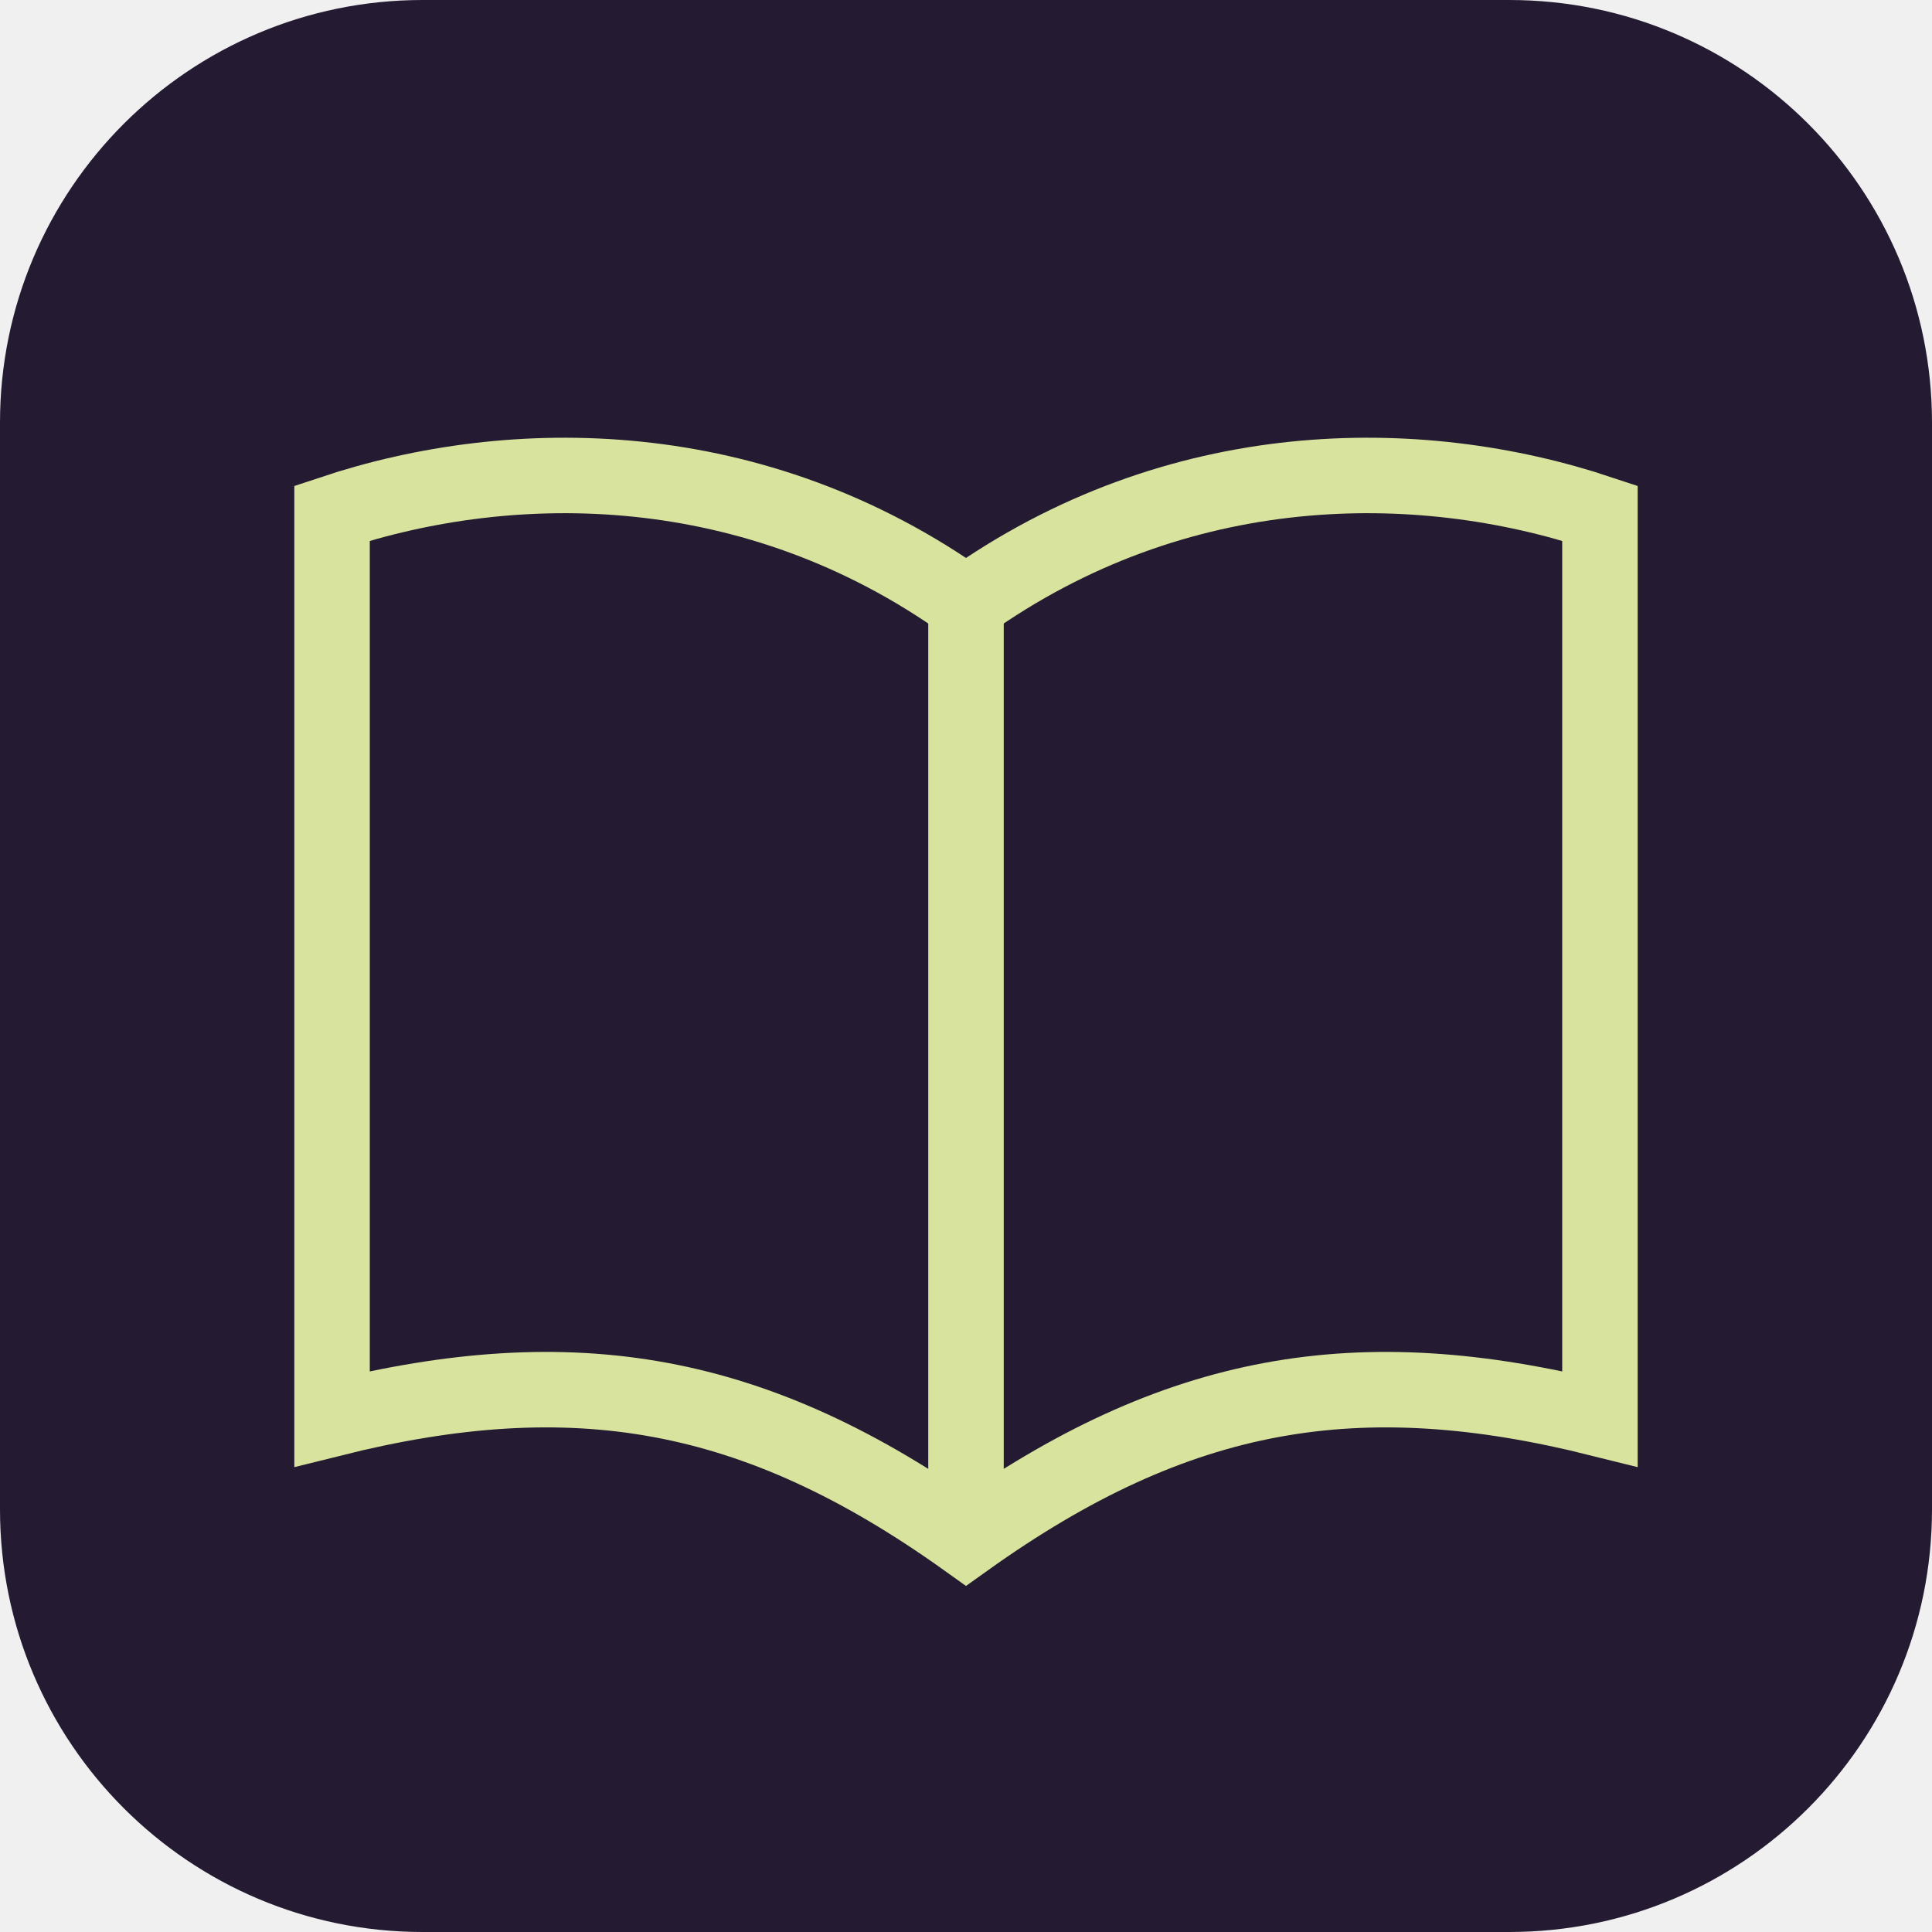
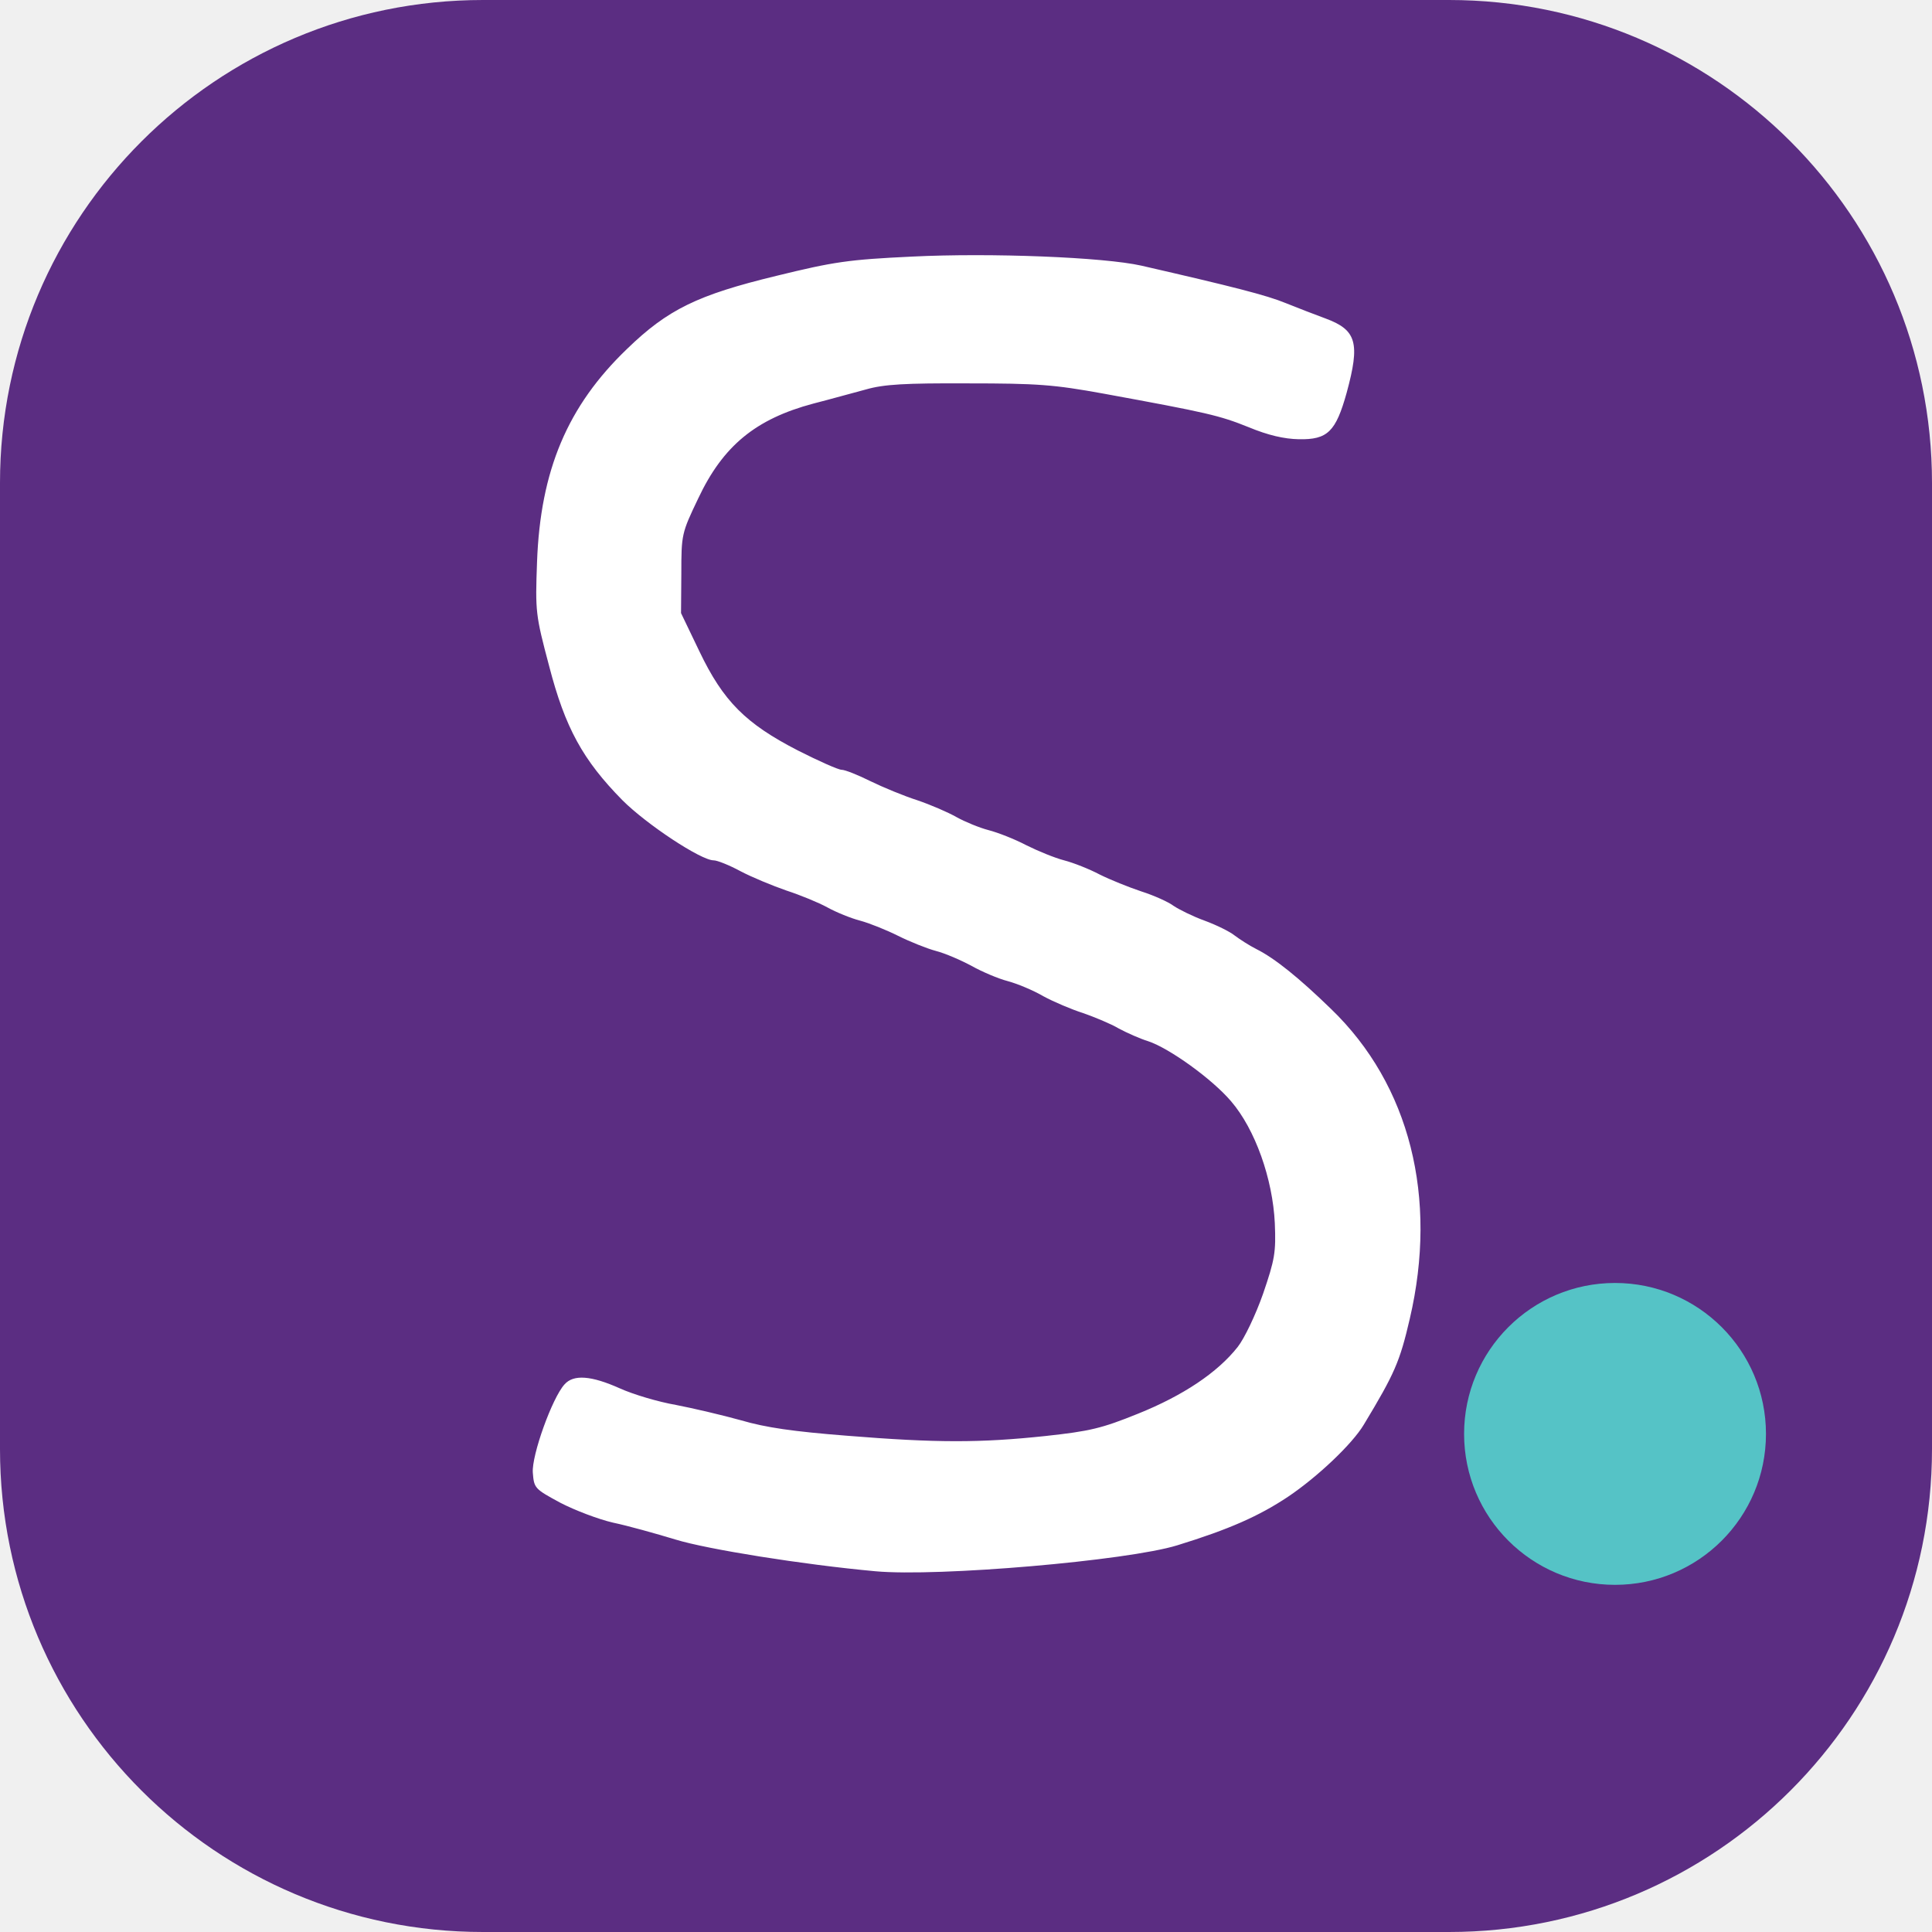
- <svg xmlns="http://www.w3.org/2000/svg" viewBox="0 0 64 64">
-   <rect width="64" height="64" rx="14" fill="#241b32" />
-   <path d="M32 20c-7-5-15-5-21-3v30c8-2 14-1 21 4 7-5 13-6 21-4V17c-6-2-14-2-21 3Zm0 0v31" fill="none" stroke="#d8e49d" stroke-width="2.5" />
+ <svg xmlns="http://www.w3.org/2000/svg" viewBox="-9.5 13.5 64 64">
+   <defs>
+     <clipPath id="c">
+       <rect x="0" y="0" width="41" height="80" />
+     </clipPath>
+   </defs>
+   <rect x="-9.5" y="13.5" width="64" height="64" rx="16" fill="#5B2D82" />
+   <path clip-path="url(#c)" fill="#fff" fill-rule="evenodd" d="M149.12 65.74C148.40 65.69 147.08 65.51 146.19 65.33C145.29 65.16 144.31 64.98 144.00 64.93C143.69 64.89 143.07 64.69 142.62 64.50C142.18 64.31 141.62 64.11 141.38 64.06C140.82 63.94 138.51 62.83 137.69 62.29C136.08 61.23 135.61 60.86 134.52 59.81C132.86 58.22 131.71 56.64 130.73 54.62C129.98 53.10 129.16 50.43 128.95 48.85C128.84 48.07 128.67 46.82 128.57 46.06C128.29 44.00 128.32 41.85 128.69 39.21C129.10 36.24 129.22 35.59 129.49 34.96C129.61 34.67 129.78 34.13 129.87 33.75C130.06 32.89 130.98 30.86 131.73 29.62C133.13 27.33 135.17 25.26 137.44 23.84C138.42 23.23 140.65 22.16 141.30 21.99C141.58 21.92 142.33 21.70 142.95 21.50C144.10 21.13 145.44 20.95 148.06 20.81C149.88 20.70 153.76 21.03 154.94 21.38C155.42 21.52 156.22 21.75 156.72 21.89C159.24 22.57 162.55 24.81 164.28 27.00C165.90 29.05 167.63 32.59 167.99 34.58C168.07 34.99 168.27 35.94 168.45 36.70C168.74 37.91 168.78 38.39 168.84 41.06C168.93 45.64 168.76 46.68 167.90 47.02C167.73 47.08 161.45 47.16 153.83 47.19C146.26 47.23 139.96 47.29 139.84 47.32C139.61 47.40 139.43 47.90 139.48 48.31C139.57 48.95 140.18 50.74 140.48 51.25C140.66 51.56 140.93 52.02 141.06 52.28C141.45 53.01 142.91 54.54 143.81 55.17C145.37 56.26 146.80 56.84 148.85 57.21C151.41 57.68 153.57 57.68 156.25 57.20C157.33 57.01 158.57 56.71 159.06 56.51C159.54 56.32 160.13 56.12 160.38 56.07C160.62 56.02 161.32 55.77 161.94 55.52C163.29 54.98 164.30 54.91 164.75 55.31C165.12 55.64 165.68 56.77 165.94 57.69C166.05 58.10 166.31 58.87 166.52 59.39C167.00 60.56 166.95 60.98 166.25 61.83C165.74 62.44 164.97 63.00 164.62 63.00C164.52 63.00 164.03 63.19 163.55 63.42C163.06 63.66 162.38 63.91 162.04 63.98C161.69 64.06 161.02 64.26 160.55 64.44C159.56 64.81 155.25 65.57 153.12 65.75C151.55 65.88 151.07 65.88 149.12 65.74ZM192.94 65.67C191.93 65.57 188.29 64.99 187.62 64.82C183.91 63.89 180.27 61.80 178.11 59.36C177.19 58.31 176.16 56.92 175.76 56.19C175.61 55.91 175.41 55.55 175.31 55.38C174.86 54.57 174.12 52.83 174.00 52.29C173.92 51.96 173.70 51.21 173.50 50.62C172.49 47.63 172.42 39.33 173.38 36.05C173.52 35.58 173.78 34.65 173.95 34.00C174.13 33.35 174.37 32.64 174.50 32.44C174.63 32.23 174.84 31.78 174.98 31.44C175.53 30.04 176.92 28.06 178.37 26.62C179.81 25.18 182.15 23.54 183.53 22.99C183.85 22.86 184.38 22.62 184.71 22.45C185.04 22.28 185.59 22.08 185.94 22.00C186.28 21.93 187.04 21.70 187.62 21.50C190.40 20.56 198.09 20.53 201.14 21.44C201.72 21.62 202.65 21.87 203.22 22.00C204.59 22.33 206.26 23.18 207.16 24.02C207.82 24.65 207.88 24.74 207.88 25.25C207.88 25.63 207.76 26.06 207.50 26.56C207.30 26.98 206.99 27.65 206.83 28.06C205.88 30.43 205.68 30.80 205.15 31.21C204.40 31.78 203.95 31.84 202.99 31.46C202.55 31.29 201.43 30.91 200.50 30.62L198.81 30.09L196.23 30.03C194.60 29.99 193.35 30.02 192.85 30.11C191.78 30.30 189.64 31.13 188.77 31.70C187.20 32.72 185.36 34.89 184.95 36.21C184.85 36.54 184.63 37.21 184.45 37.69C183.61 40.08 183.56 46.45 184.38 48.51C184.52 48.88 184.75 49.49 184.88 49.86C185.65 52.01 187.50 54.13 189.55 55.23C190.62 55.80 191.02 55.94 192.43 56.22C194.34 56.59 196.27 56.63 197.75 56.33C198.27 56.22 199.07 56.07 199.55 56.00C200.02 55.93 200.80 55.70 201.30 55.50C202.41 55.05 204.39 54.50 204.89 54.50C205.10 54.50 205.38 54.56 205.51 54.63C205.76 54.77 206.73 56.58 207.00 57.44C207.09 57.71 207.35 58.35 207.60 58.85C207.92 59.52 208.05 59.97 208.10 60.61L208.16 61.47L207.65 62.02C207.03 62.70 205.30 63.66 203.88 64.13C203.29 64.32 202.59 64.56 202.31 64.67C202.04 64.77 201.22 64.94 200.50 65.05C199.78 65.16 198.74 65.33 198.19 65.43C197.17 65.61 193.84 65.77 192.94 65.67ZM19.50 65.55C17.09 65.33 13.92 64.82 12.88 64.50C12.22 64.30 11.29 64.04 10.81 63.94C10.33 63.83 9.54 63.53 9.06 63.28C8.21 62.82 8.19 62.80 8.15 62.28C8.11 61.71 8.79 59.81 9.20 59.36C9.50 59.02 10.09 59.07 11.03 59.49C11.47 59.69 12.31 59.94 12.89 60.04C13.46 60.15 14.44 60.38 15.05 60.55C15.87 60.79 16.77 60.92 18.55 61.06C21.52 61.30 22.97 61.30 25.13 61.07C26.60 60.91 26.99 60.82 28.20 60.33C29.69 59.73 30.83 58.97 31.50 58.12C31.72 57.84 32.09 57.07 32.34 56.36C32.73 55.22 32.77 54.99 32.73 54.02C32.66 52.55 32.08 50.91 31.28 49.98C30.65 49.24 29.23 48.22 28.53 47.99C28.27 47.91 27.84 47.72 27.56 47.57C27.29 47.41 26.75 47.19 26.38 47.06C26.00 46.94 25.41 46.69 25.06 46.50C24.72 46.30 24.18 46.08 23.88 46.00C23.57 45.92 23.03 45.69 22.69 45.50C22.34 45.31 21.81 45.08 21.50 45.00C21.20 44.92 20.63 44.69 20.25 44.50C19.87 44.31 19.30 44.08 19.00 44.00C18.69 43.92 18.20 43.72 17.91 43.56C17.62 43.40 17.01 43.15 16.55 43.00C16.09 42.84 15.41 42.56 15.03 42.36C14.66 42.16 14.26 42.00 14.14 42.00C13.72 42.00 11.92 40.81 11.12 40.01C9.81 38.68 9.22 37.61 8.69 35.56C8.24 33.87 8.23 33.76 8.29 32.12C8.40 29.08 9.30 26.95 11.27 25.06C12.62 23.75 13.61 23.27 16.21 22.64C18.13 22.17 18.60 22.10 20.71 22.00C23.32 21.87 27.07 22.02 28.31 22.30C31.36 23.00 32.46 23.28 33.09 23.54C33.49 23.70 34.08 23.93 34.41 24.05C35.44 24.43 35.56 24.86 35.11 26.51C34.75 27.80 34.48 28.07 33.52 28.05C33.04 28.04 32.51 27.92 31.86 27.65C30.89 27.26 30.50 27.17 27.06 26.54C25.41 26.24 24.87 26.20 22.56 26.20C20.49 26.19 19.78 26.23 19.19 26.40C18.77 26.51 17.99 26.73 17.44 26.87C15.53 27.38 14.45 28.27 13.63 30.01C13.08 31.16 13.07 31.20 13.07 32.50L13.06 33.81L13.67 35.08C14.46 36.73 15.20 37.47 16.93 38.36C17.62 38.71 18.27 39.00 18.38 39.00C18.49 39.00 18.92 39.17 19.34 39.38C19.75 39.58 20.45 39.87 20.89 40.01C21.33 40.16 21.91 40.41 22.19 40.57C22.46 40.72 22.94 40.92 23.25 41.00C23.56 41.08 24.12 41.30 24.50 41.50C24.88 41.69 25.44 41.92 25.75 42.00C26.06 42.08 26.59 42.29 26.93 42.47C27.27 42.64 27.89 42.89 28.31 43.03C28.72 43.16 29.21 43.38 29.38 43.51C29.56 43.63 30.02 43.86 30.41 44.00C30.79 44.14 31.24 44.36 31.40 44.49C31.56 44.61 31.88 44.82 32.12 44.94C32.72 45.24 33.52 45.88 34.60 46.93C37.20 49.44 38.14 53.17 37.20 57.19C36.87 58.61 36.70 59.00 35.68 60.69C35.30 61.33 34.15 62.42 33.17 63.08C32.21 63.72 31.22 64.16 29.50 64.69C27.85 65.20 21.57 65.74 19.50 65.55ZM316.21 65.50C314.22 65.27 311.92 64.84 311.38 64.60C311.07 64.46 310.43 64.22 309.97 64.06C309.50 63.89 308.97 63.65 308.78 63.52C308.59 63.39 308.19 63.16 307.89 63.01C307.14 62.63 305.66 61.52 304.68 60.60C303.80 59.77 302.36 58.01 301.84 57.12C301.16 55.96 300.15 53.76 300.00 53.11C299.91 52.74 299.68 51.92 299.49 51.28C298.95 49.53 298.57 45.71 298.66 42.94C298.73 40.56 299.04 37.66 299.33 36.62C299.44 36.25 299.69 35.35 299.88 34.62C300.07 33.90 300.41 32.98 300.62 32.58C300.83 32.18 301.00 31.78 301.00 31.69C301.00 31.61 301.23 31.19 301.50 30.77C301.77 30.34 302.00 29.95 302.00 29.91C302.00 29.62 303.93 27.40 305.12 26.33C306.62 24.98 309.40 23.36 310.91 22.95C311.27 22.86 312.07 22.62 312.69 22.42L313.81 22.07L318.19 22.07C322.33 22.07 322.62 22.08 323.62 22.35C324.21 22.50 325.19 22.76 325.81 22.92C326.43 23.08 327.54 23.51 328.27 23.86C329.41 24.41 329.63 24.57 329.81 24.95C329.95 25.25 330.00 25.56 329.96 25.84C329.89 26.23 329.02 28.10 328.72 28.47C328.53 28.70 327.93 28.66 327.28 28.36C326.96 28.22 326.42 28.01 326.07 27.91C325.72 27.81 325.22 27.61 324.95 27.47C324.68 27.34 323.55 27.05 322.45 26.85C319.81 26.36 317.63 26.32 315.50 26.73C313.19 27.18 312.85 27.27 312.12 27.63C311.75 27.82 311.30 28.02 311.12 28.07C310.12 28.37 307.96 30.24 306.83 31.80C305.37 33.81 304.25 36.80 303.92 39.58C303.49 43.19 303.76 48.21 304.50 50.56C304.70 51.18 304.94 52.00 305.04 52.38C305.13 52.75 305.39 53.34 305.61 53.68C305.82 54.02 306.00 54.35 306.00 54.41C306.00 54.47 306.31 54.96 306.69 55.50C307.47 56.60 309.27 58.36 310.12 58.84C310.43 59.02 310.90 59.30 311.17 59.47C311.44 59.63 312.39 60.03 313.30 60.36L314.94 60.94L318.50 60.93C321.37 60.93 322.18 60.89 322.69 60.73C323.03 60.62 323.85 60.38 324.50 60.19C325.15 60.01 326.20 59.61 326.83 59.30C328.50 58.49 328.61 58.49 329.20 59.16C329.74 59.77 330.25 61.04 330.25 61.75C330.25 62.32 329.96 62.73 329.39 62.96C329.14 63.06 328.68 63.30 328.38 63.50C328.07 63.69 327.59 63.91 327.31 63.99C327.04 64.08 326.39 64.31 325.88 64.51C324.07 65.21 318.59 65.77 316.21 65.50ZM345.00 65.19C343.26 64.93 342.71 64.79 341.46 64.29C340.65 63.97 339.86 63.61 339.71 63.50C339.56 63.38 339.26 63.19 339.03 63.08C338.81 62.96 338.34 62.61 337.98 62.29C336.35 60.85 335.28 58.99 334.72 56.64C334.37 55.15 334.35 54.96 334.42 53.31C334.53 50.72 334.97 49.04 335.91 47.61C336.60 46.56 337.46 45.71 338.86 44.68C341.38 42.85 345.70 41.42 350.37 40.88C351.64 40.73 352.71 40.59 352.75 40.56C352.93 40.45 357.73 40.13 360.19 40.06C363.70 39.97 363.73 39.96 363.93 39.46C364.13 38.97 363.99 33.24 363.76 32.40C363.68 32.10 363.41 31.45 363.17 30.94C362.64 29.84 361.20 28.36 360.12 27.81C359.75 27.62 359.28 27.38 359.10 27.29C358.44 26.94 355.28 26.48 353.12 26.41C351.26 26.35 350.80 26.38 348.25 26.75C346.39 27.02 345.08 27.27 344.38 27.51C343.79 27.70 342.95 27.95 342.50 28.05C342.05 28.15 341.32 28.41 340.87 28.62C340.03 29.01 339.09 29.12 338.63 28.88C338.35 28.73 338.09 28.09 337.82 26.83C337.65 26.06 337.63 25.78 337.75 25.51C337.91 25.11 339.17 24.31 339.94 24.12C340.21 24.05 340.86 23.85 341.38 23.67C341.89 23.49 342.85 23.24 343.50 23.10C344.15 22.97 345.28 22.73 346.00 22.56C347.68 22.17 348.89 22.03 351.69 21.93C354.36 21.84 357.34 22.02 358.56 22.36C359.04 22.49 359.87 22.72 360.40 22.86C361.67 23.21 363.49 24.13 364.53 24.96C366.11 26.22 367.62 28.54 368.11 30.46C368.25 31.00 368.45 31.69 368.56 32.00C368.67 32.30 368.81 33.20 368.88 33.99C369.04 35.98 369.04 63.30 368.87 63.89C368.68 64.59 368.51 64.67 366.96 64.73C365.19 64.79 364.71 64.63 364.51 63.92C364.44 63.65 364.38 62.56 364.38 61.48C364.37 59.31 364.29 58.88 363.84 58.88C363.49 58.88 363.31 59.01 362.73 59.75C362.17 60.45 360.89 61.70 360.06 62.34C359.31 62.92 357.75 63.78 357.06 63.99C356.79 64.08 356.14 64.31 355.62 64.50C354.41 64.95 351.27 65.40 348.88 65.45C347.44 65.48 346.64 65.43 345.00 65.19ZM114.27 65.11C112.95 64.92 112.36 64.76 111.44 64.37C110.80 64.10 110.25 63.88 110.21 63.88C110.00 63.88 108.20 62.54 107.73 62.03C106.94 61.17 106.18 59.83 105.88 58.72C105.73 58.18 105.53 57.56 105.44 57.33C104.99 56.26 104.96 55.47 104.88 43.39L104.81 31.46L104.50 31.24C104.23 31.04 103.83 30.99 101.83 30.92C98.79 30.81 98.87 30.86 98.74 28.92C98.58 26.69 98.61 23.73 98.79 23.38C99.05 22.86 99.43 22.78 101.81 22.69C103.05 22.65 104.19 22.58 104.35 22.55C104.95 22.43 105.00 22.02 105.00 16.97C105.00 11.67 105.00 11.70 106.00 11.14C106.47 10.87 106.71 10.84 108.11 10.81C108.98 10.80 110.74 10.82 112.03 10.87C114.28 10.95 114.38 10.96 114.69 11.26C115.38 11.90 115.40 12.05 115.38 16.89C115.36 20.63 115.39 21.42 115.55 21.80C115.88 22.59 116.08 22.62 120.65 22.63C126.45 22.63 126.17 22.43 126.23 26.59C126.27 29.23 126.25 29.42 126.00 29.93C125.51 30.96 125.64 30.93 120.60 31.00L116.13 31.06L115.84 31.38L115.56 31.69L115.63 42.50C115.69 52.38 115.72 53.37 115.92 53.98C116.23 54.93 116.98 55.69 118.12 56.24C119.02 56.67 119.12 56.69 120.31 56.67C121.00 56.66 122.26 56.56 123.12 56.45C125.12 56.19 125.17 56.20 125.56 56.53C125.85 56.77 125.91 56.98 126.06 58.06C126.16 58.75 126.36 59.96 126.51 60.75C126.83 62.50 126.75 62.99 125.98 63.82C125.27 64.59 124.58 64.81 121.89 65.12C119.06 65.44 116.53 65.44 114.27 65.11ZM272.38 65.17C269.40 64.92 269.36 64.91 267.53 64.14C264.88 63.03 263.55 61.08 262.79 57.25L262.44 55.44L262.38 41.81C262.33 31.10 262.28 28.13 262.15 27.91C261.86 27.39 261.58 27.34 259.07 27.36C256.42 27.38 255.82 27.29 255.41 26.81C255.15 26.51 255.12 26.36 255.12 24.93C255.12 23.46 255.14 23.37 255.41 23.20C255.62 23.07 256.44 23.00 258.80 22.93C261.84 22.85 261.93 22.84 262.21 22.55L262.50 22.26L262.50 17.14C262.50 13.59 262.54 11.92 262.64 11.70C262.85 11.24 263.27 11.13 264.97 11.10C267.27 11.05 267.05 10.46 267.12 17.00C267.18 21.93 267.21 22.38 267.41 22.59C267.62 22.79 268.07 22.82 273.20 22.88L278.77 22.94L279.12 23.32C279.67 23.94 279.76 25.73 279.29 26.67C278.94 27.35 278.75 27.38 272.95 27.38L267.64 27.38L267.38 27.70C267.13 28.03 267.13 28.07 267.13 41.24C267.13 48.58 267.18 54.75 267.24 55.13C267.30 55.52 267.54 56.36 267.76 57.01C268.12 58.05 268.26 58.28 268.95 59.00C269.68 59.76 269.83 59.85 271.08 60.31C272.38 60.79 272.48 60.80 273.93 60.79C275.01 60.79 275.75 60.71 276.54 60.52C277.79 60.21 278.49 60.18 278.77 60.41C279.84 61.29 280.37 63.25 279.74 64.04C279.26 64.66 277.47 65.01 274.12 65.16C273.47 65.19 272.68 65.19 272.38 65.17ZM215.25 64.75C214.42 64.67 214.18 64.54 213.59 63.89C213.24 63.50 213.13 63.26 213.07 62.73C213.02 62.36 213.00 50.08 213.03 35.44C213.06 14.09 213.09 8.76 213.22 8.53C213.31 8.38 213.56 8.15 213.78 8.03C214.15 7.83 214.62 7.81 218.50 7.81C223.21 7.81 223.48 7.85 223.82 8.51C223.97 8.81 224.00 10.16 224.00 17.24C224.00 25.86 224.02 26.25 224.49 26.25C224.60 26.25 225.07 25.83 225.53 25.32C226.96 23.74 228.84 22.57 231.35 21.68C233.09 21.06 235.09 20.75 237.38 20.75C238.93 20.75 241.72 21.07 242.40 21.32C242.69 21.43 243.39 21.68 243.94 21.87C245.82 22.53 247.36 23.51 248.51 24.81C249.16 25.55 250.00 26.68 250.00 26.82C250.00 26.87 250.17 27.18 250.38 27.51C251.00 28.48 251.86 30.90 252.01 32.12C252.19 33.66 252.31 62.70 252.13 63.36C251.96 63.97 251.30 64.55 250.58 64.72C250.29 64.79 248.51 64.83 246.53 64.81C242.49 64.77 242.48 64.77 241.81 63.69L241.44 63.08L241.37 49.51C241.30 37.56 241.27 35.84 241.09 35.09C240.86 34.15 240.90 34.23 240.20 33.16C239.56 32.17 238.47 31.31 237.25 30.84C235.61 30.21 234.97 30.10 233.25 30.16C231.87 30.21 231.53 30.27 230.31 30.67C228.28 31.36 226.89 32.33 225.65 33.96C225.06 34.72 224.26 36.74 224.12 37.79C224.06 38.29 224.01 44.12 224.00 50.91C224.00 60.99 223.97 63.21 223.83 63.54C223.64 63.98 222.65 64.73 222.20 64.77C221.54 64.83 215.86 64.81 215.25 64.75ZM45.39 64.51C45.24 64.36 45.11 64.01 45.07 63.60C45.02 63.24 45.01 54.04 45.03 43.16C45.06 24.37 45.07 23.37 45.29 23.16C45.48 22.97 45.76 22.94 47.50 22.94C49.24 22.94 49.52 22.97 49.71 23.16C49.93 23.37 49.94 24.37 49.97 43.29C49.99 54.23 49.98 63.43 49.93 63.73C49.80 64.69 49.65 64.75 47.50 64.75C45.82 64.75 45.60 64.73 45.39 64.51ZM60.40 64.44L60.06 64.15L60.03 43.88L60.00 23.62L60.31 23.31C60.60 23.01 60.67 23.00 62.31 23.00C64.16 23.00 64.66 23.13 64.79 23.65C64.84 23.81 64.87 24.85 64.87 25.95C64.87 27.71 64.90 28.01 65.10 28.25C65.41 28.63 65.76 28.50 66.11 27.88C66.51 27.16 68.14 25.47 69.04 24.84C70.77 23.62 72.60 22.84 75.06 22.30C76.45 21.99 79.61 21.84 81.62 21.99C83.26 22.11 83.68 22.19 85.26 22.69C86.25 23.00 87.25 23.38 87.50 23.53C87.74 23.69 88.13 23.91 88.38 24.04C89.99 24.86 92.50 27.72 93.00 29.31C93.09 29.59 93.30 30.15 93.47 30.56C93.64 30.98 93.93 32.04 94.10 32.94L94.42 34.56L94.46 49.09C94.51 64.89 94.54 64.14 93.84 64.52C93.57 64.67 90.81 64.69 90.35 64.55C90.24 64.52 90.04 64.34 89.92 64.15C89.70 63.83 89.68 63.12 89.61 49.62C89.55 39.72 89.48 35.19 89.38 34.62C88.76 31.14 87.23 29.03 84.33 27.65C83.43 27.22 82.90 27.07 81.41 26.81C79.12 26.42 78.00 26.42 75.67 26.81C73.84 27.11 73.68 27.17 71.50 28.18C69.62 29.05 68.10 30.39 66.93 32.20C66.15 33.41 66.20 33.32 65.57 34.95C65.26 35.77 65.10 36.44 65.01 37.37C64.92 38.18 64.88 43.29 64.88 51.14C64.88 64.65 64.89 64.41 64.23 64.55C64.07 64.58 63.22 64.64 62.34 64.67C60.80 64.72 60.72 64.71 60.40 64.44ZM286.26 64.42L286.00 64.09L286.00 43.74L286.00 23.39L286.34 23.13C286.66 22.87 286.80 22.86 288.52 22.90C290.17 22.93 290.40 22.96 290.62 23.19C290.75 23.32 290.88 23.61 290.89 23.81C290.91 24.02 290.91 33.18 290.90 44.16L290.88 64.14L290.57 64.44C290.27 64.74 290.21 64.75 288.39 64.75L286.52 64.75L286.26 64.42ZM352.54 61.05C353.46 60.95 354.41 60.76 354.79 60.61C355.14 60.46 355.81 60.22 356.27 60.06C357.13 59.76 358.40 59.07 359.38 58.35C361.16 57.05 362.57 55.25 363.37 53.25C363.87 52.01 363.90 51.85 364.01 50.13C364.07 49.13 364.12 47.45 364.12 46.41C364.13 43.73 364.36 43.87 360.31 44.13C359.21 44.20 357.07 44.36 355.56 44.50C354.05 44.63 351.90 44.81 350.78 44.88C347.88 45.08 346.35 45.48 344.08 46.64C341.57 47.93 340.40 48.98 339.66 50.62C339.19 51.68 339.19 51.69 339.19 53.31C339.20 54.83 339.23 55.01 339.60 55.97C340.19 57.50 340.32 57.71 341.34 58.72C342.11 59.48 342.50 59.75 343.48 60.20C344.93 60.88 345.26 60.96 347.25 61.18C348.93 61.37 350.03 61.34 352.54 61.05ZM158.65 39.88C158.88 39.59 158.90 39.44 158.84 38.25C158.79 37.20 158.69 36.65 158.32 35.50C157.72 33.62 156.98 32.39 155.69 31.15C154.78 30.27 154.57 30.14 153.34 29.65C152.24 29.21 151.76 29.10 150.66 28.99C148.31 28.76 146.58 29.00 144.91 29.77C143.72 30.32 143.17 30.70 142.15 31.68C141.41 32.38 140.22 34.28 140.01 35.09C139.93 35.38 139.73 36.05 139.55 36.58C139.16 37.77 139.01 39.52 139.26 39.82C139.35 39.94 139.54 40.07 139.68 40.12C139.82 40.17 144.09 40.21 149.17 40.20L158.40 40.19L158.65 39.88ZM45.53 16.87C45.37 16.81 45.19 16.61 45.12 16.43C44.97 16.02 44.97 9.74 45.12 9.07C45.30 8.30 45.44 8.25 47.52 8.25C49.24 8.25 49.38 8.27 49.61 8.52C49.97 8.89 50.02 9.62 49.98 13.22C49.94 16.18 49.92 16.38 49.69 16.61C49.47 16.81 49.18 16.85 47.62 16.91C46.63 16.95 45.69 16.93 45.53 16.87ZM286.32 16.71L285.99 16.38L286.03 12.58C286.06 9.04 286.08 8.76 286.30 8.51C286.52 8.27 286.67 8.25 288.32 8.25C290.03 8.25 290.13 8.26 290.46 8.55L290.81 8.85L290.85 12.55L290.89 16.25L290.57 16.56C290.29 16.84 290.16 16.88 289.29 16.88C288.75 16.88 287.94 16.91 287.48 16.96C286.70 17.03 286.63 17.01 286.32 16.71Z" />
+   <circle cx="44" cy="61" r="5" fill="#55C3C6" />
</svg>
